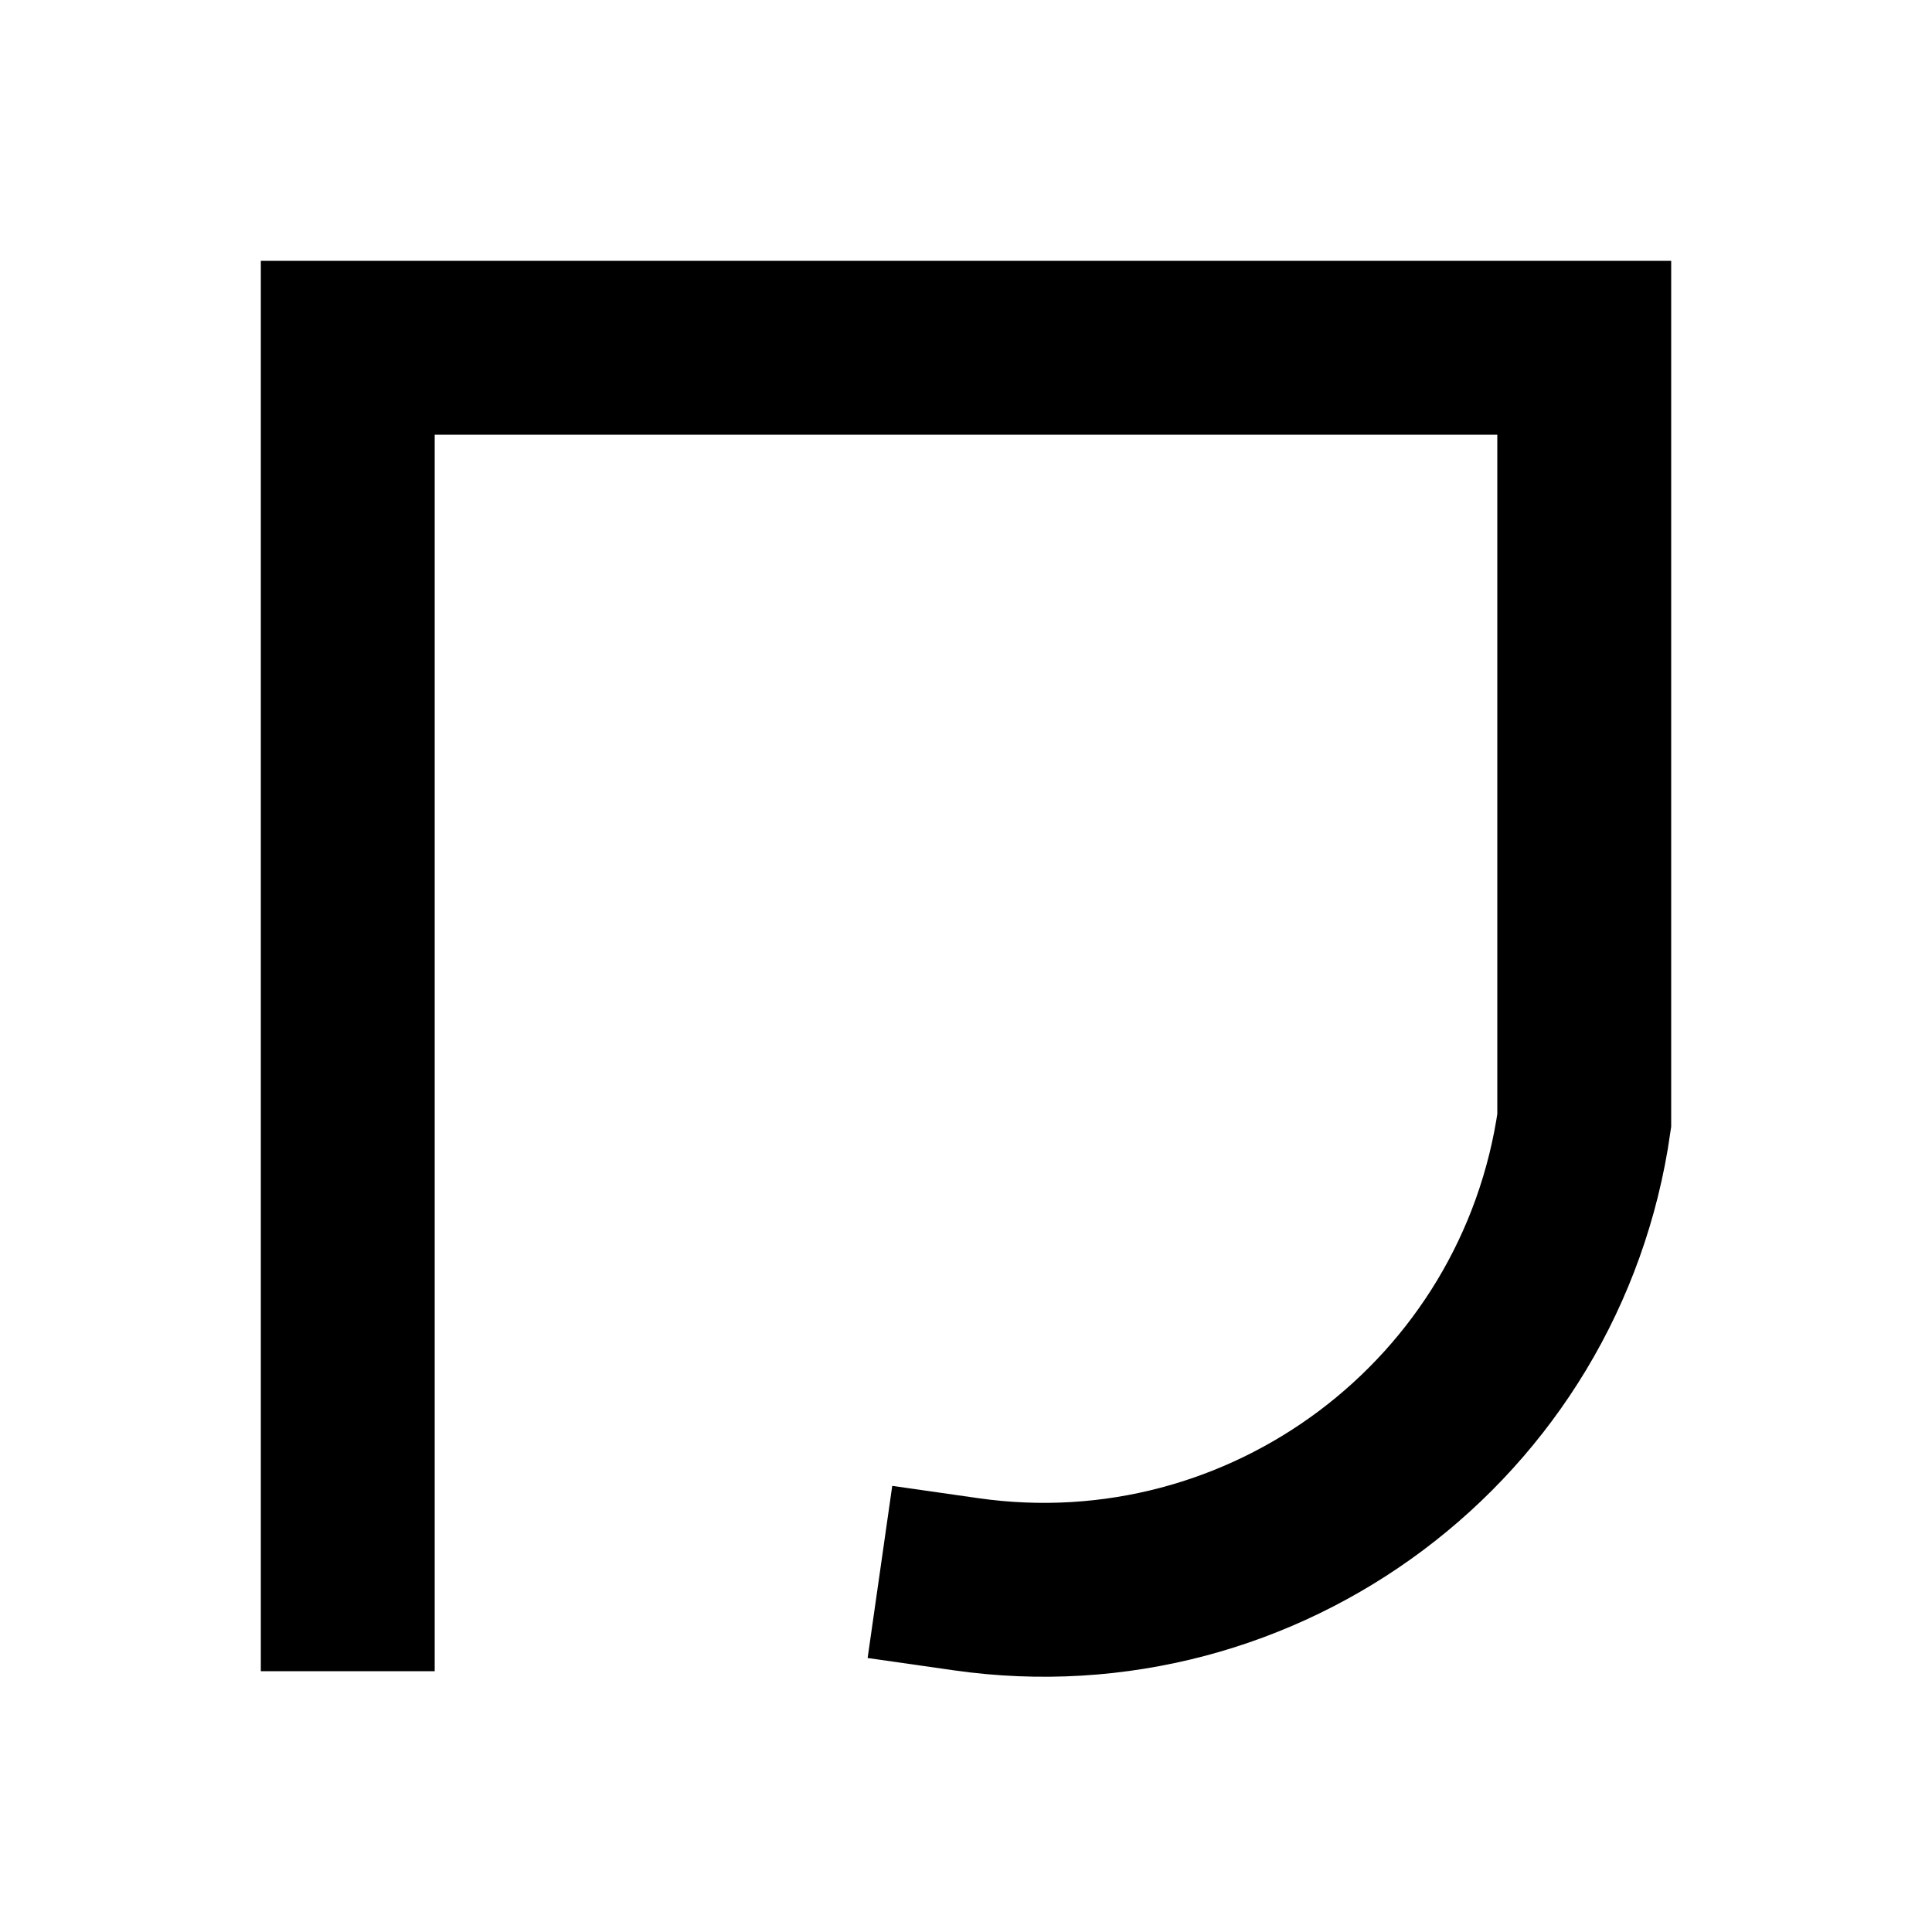
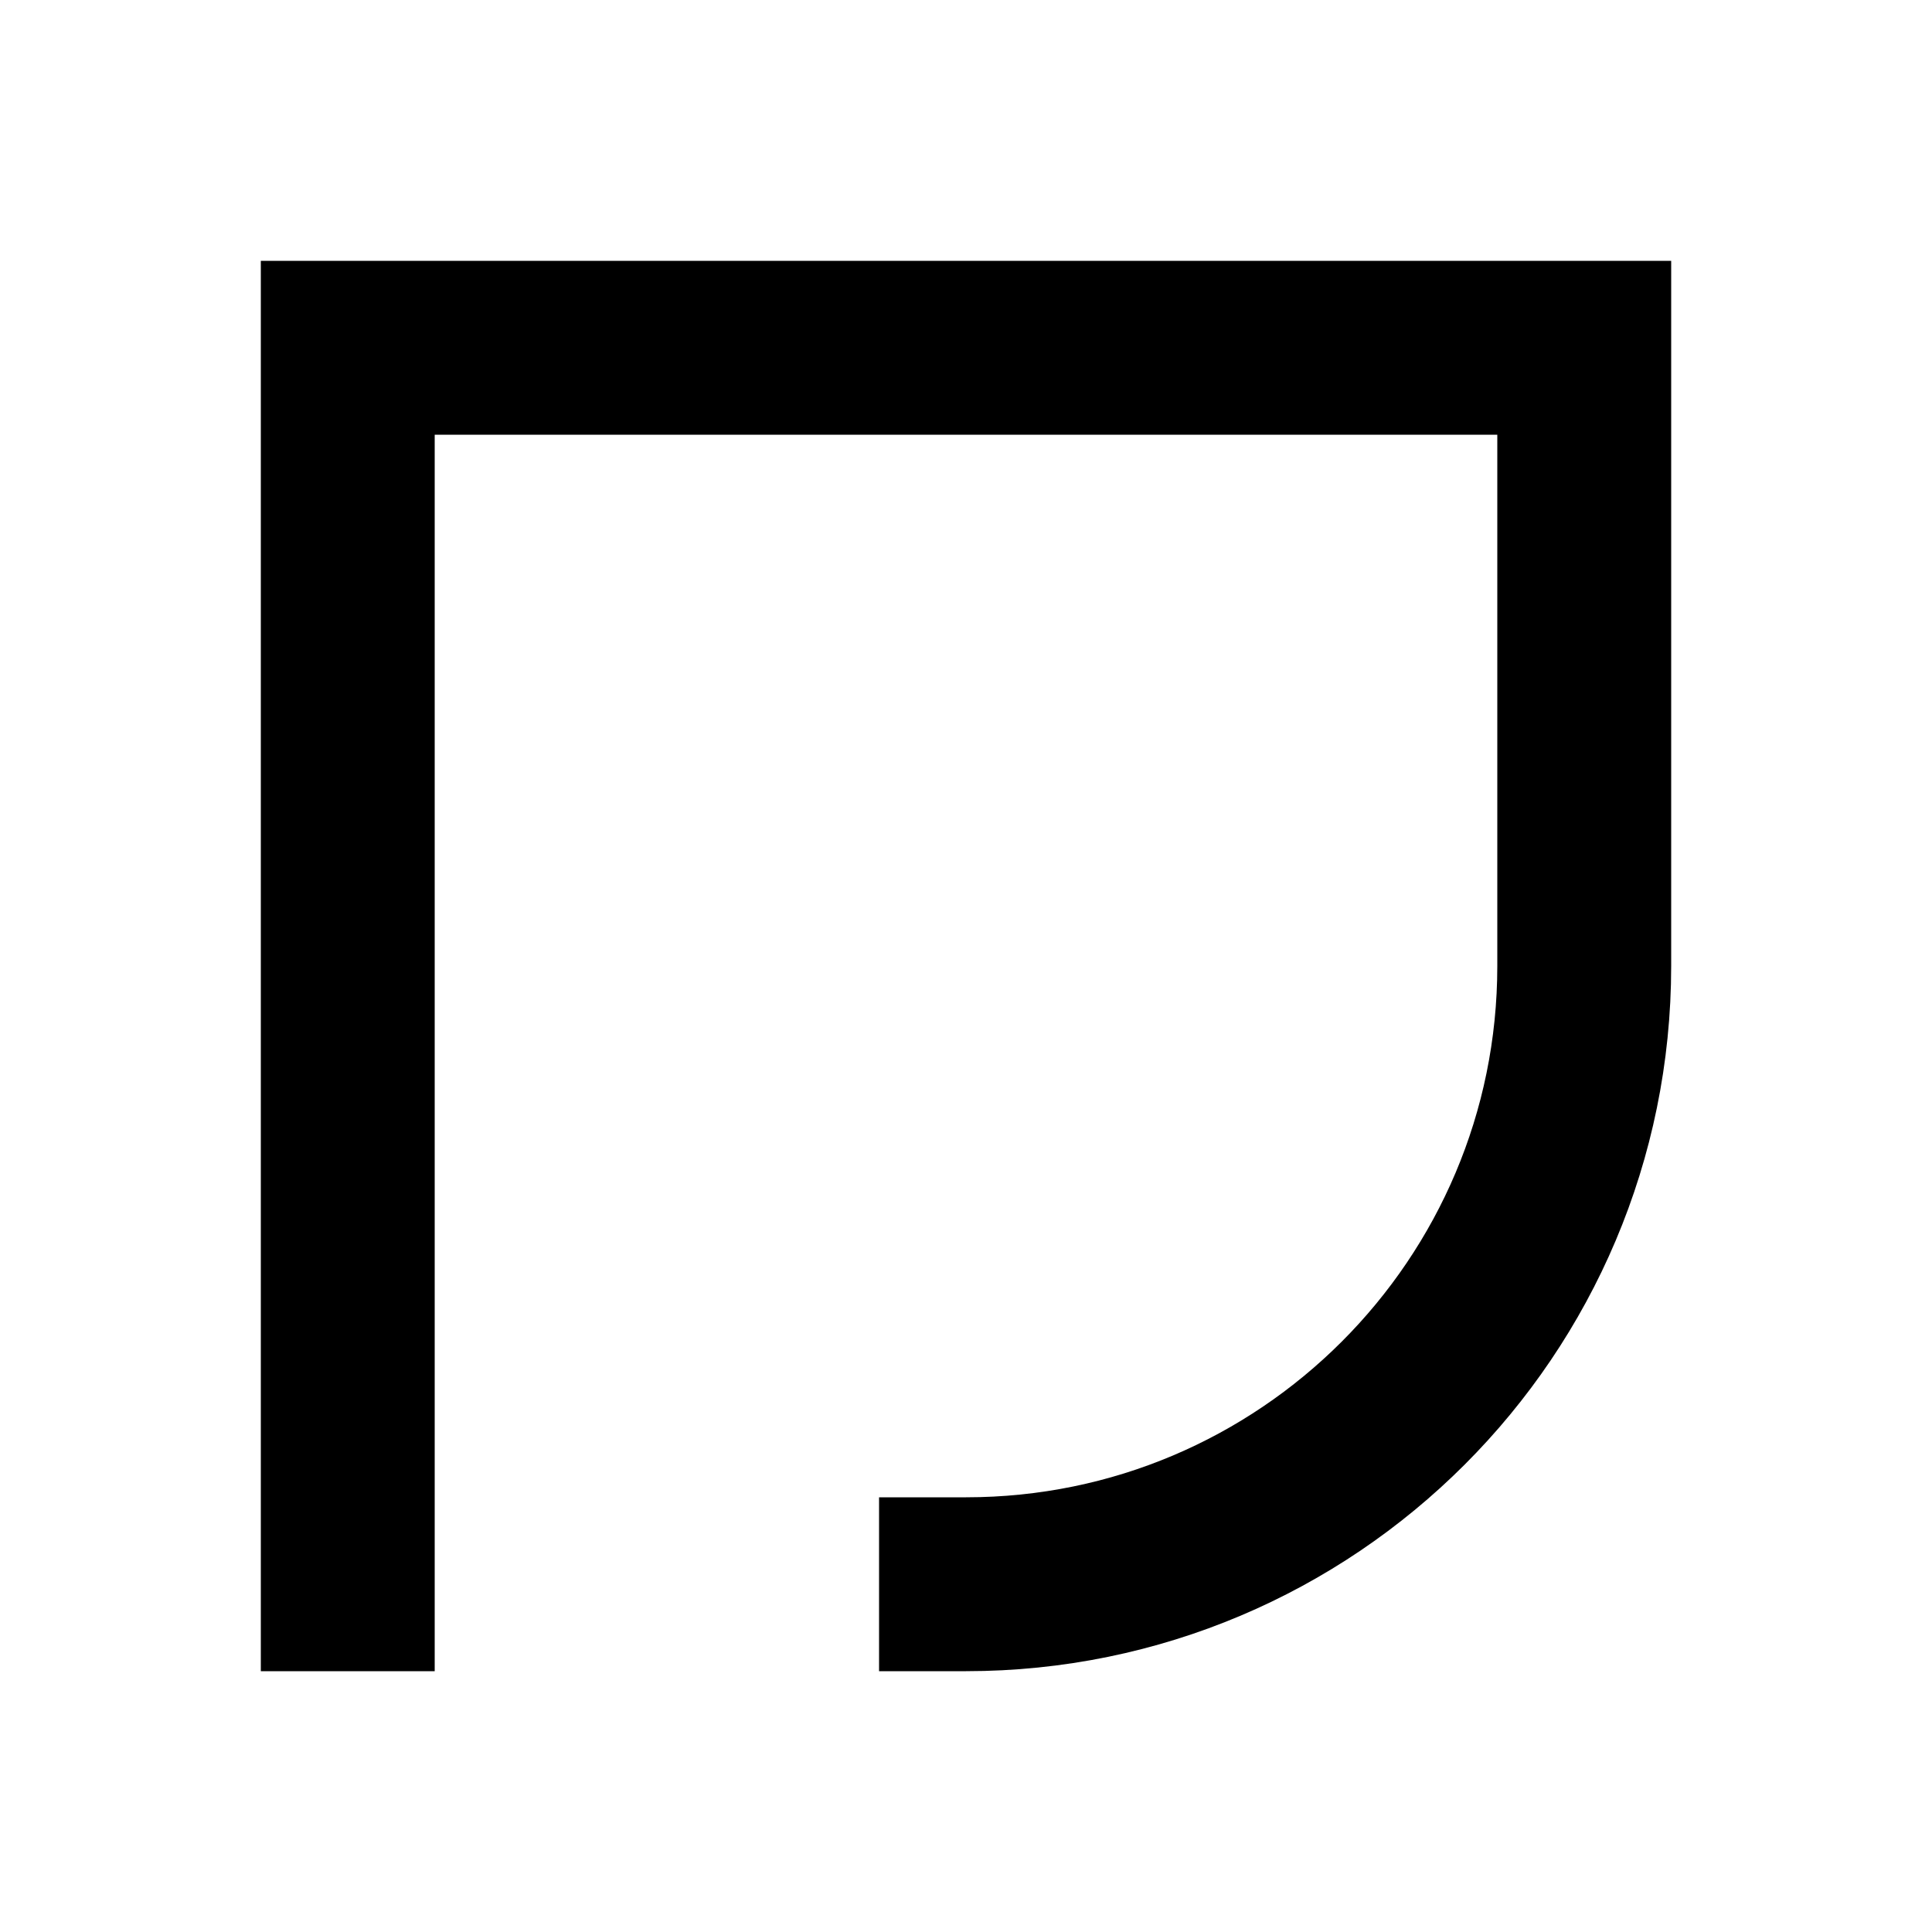
<svg xmlns="http://www.w3.org/2000/svg" viewBox="0 0 100 100" fill="none" stroke="currentColor" stroke-width="9" stroke-linecap="square" stroke-linejoin="miter">
-   <path d="M 18 82 L 18 18 L 82 18 L 82 58 A 28.28 28.28 0 0 1 50 82" />
+   <path d="M 18 82 L 18 18 L 82 18 L 82 50 A 32 32 0 0 1 50 82" />
</svg>
